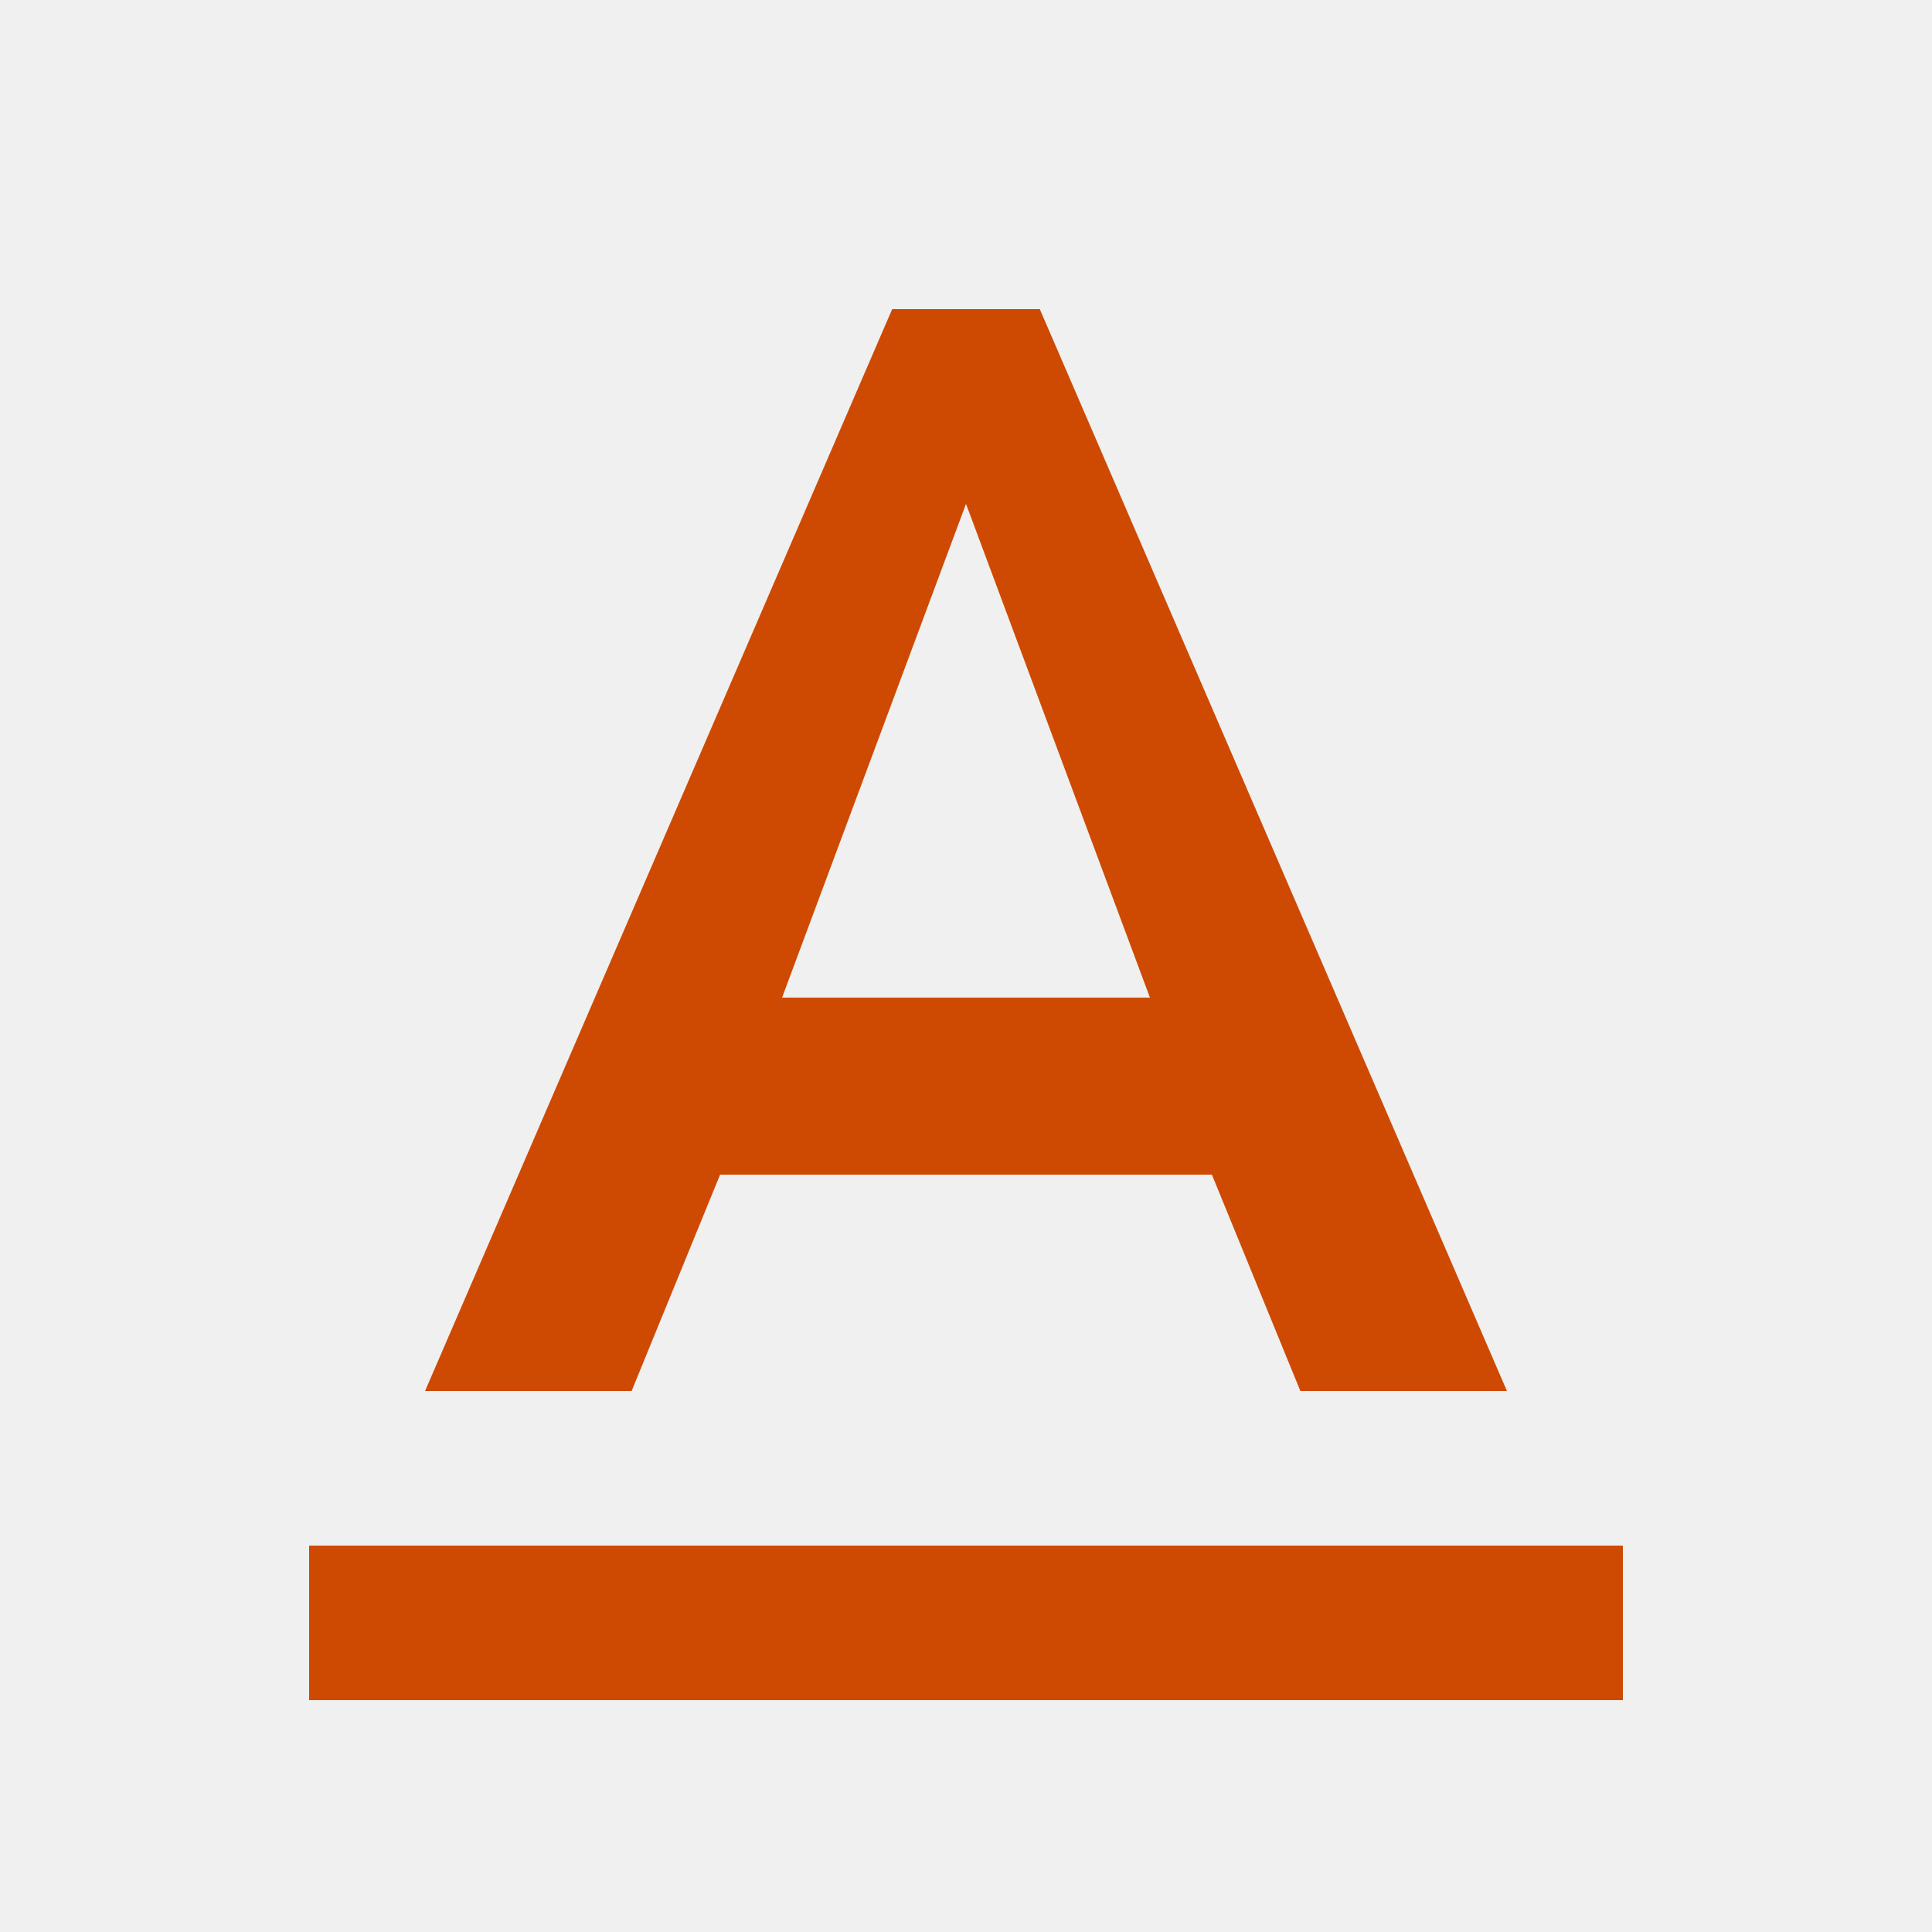
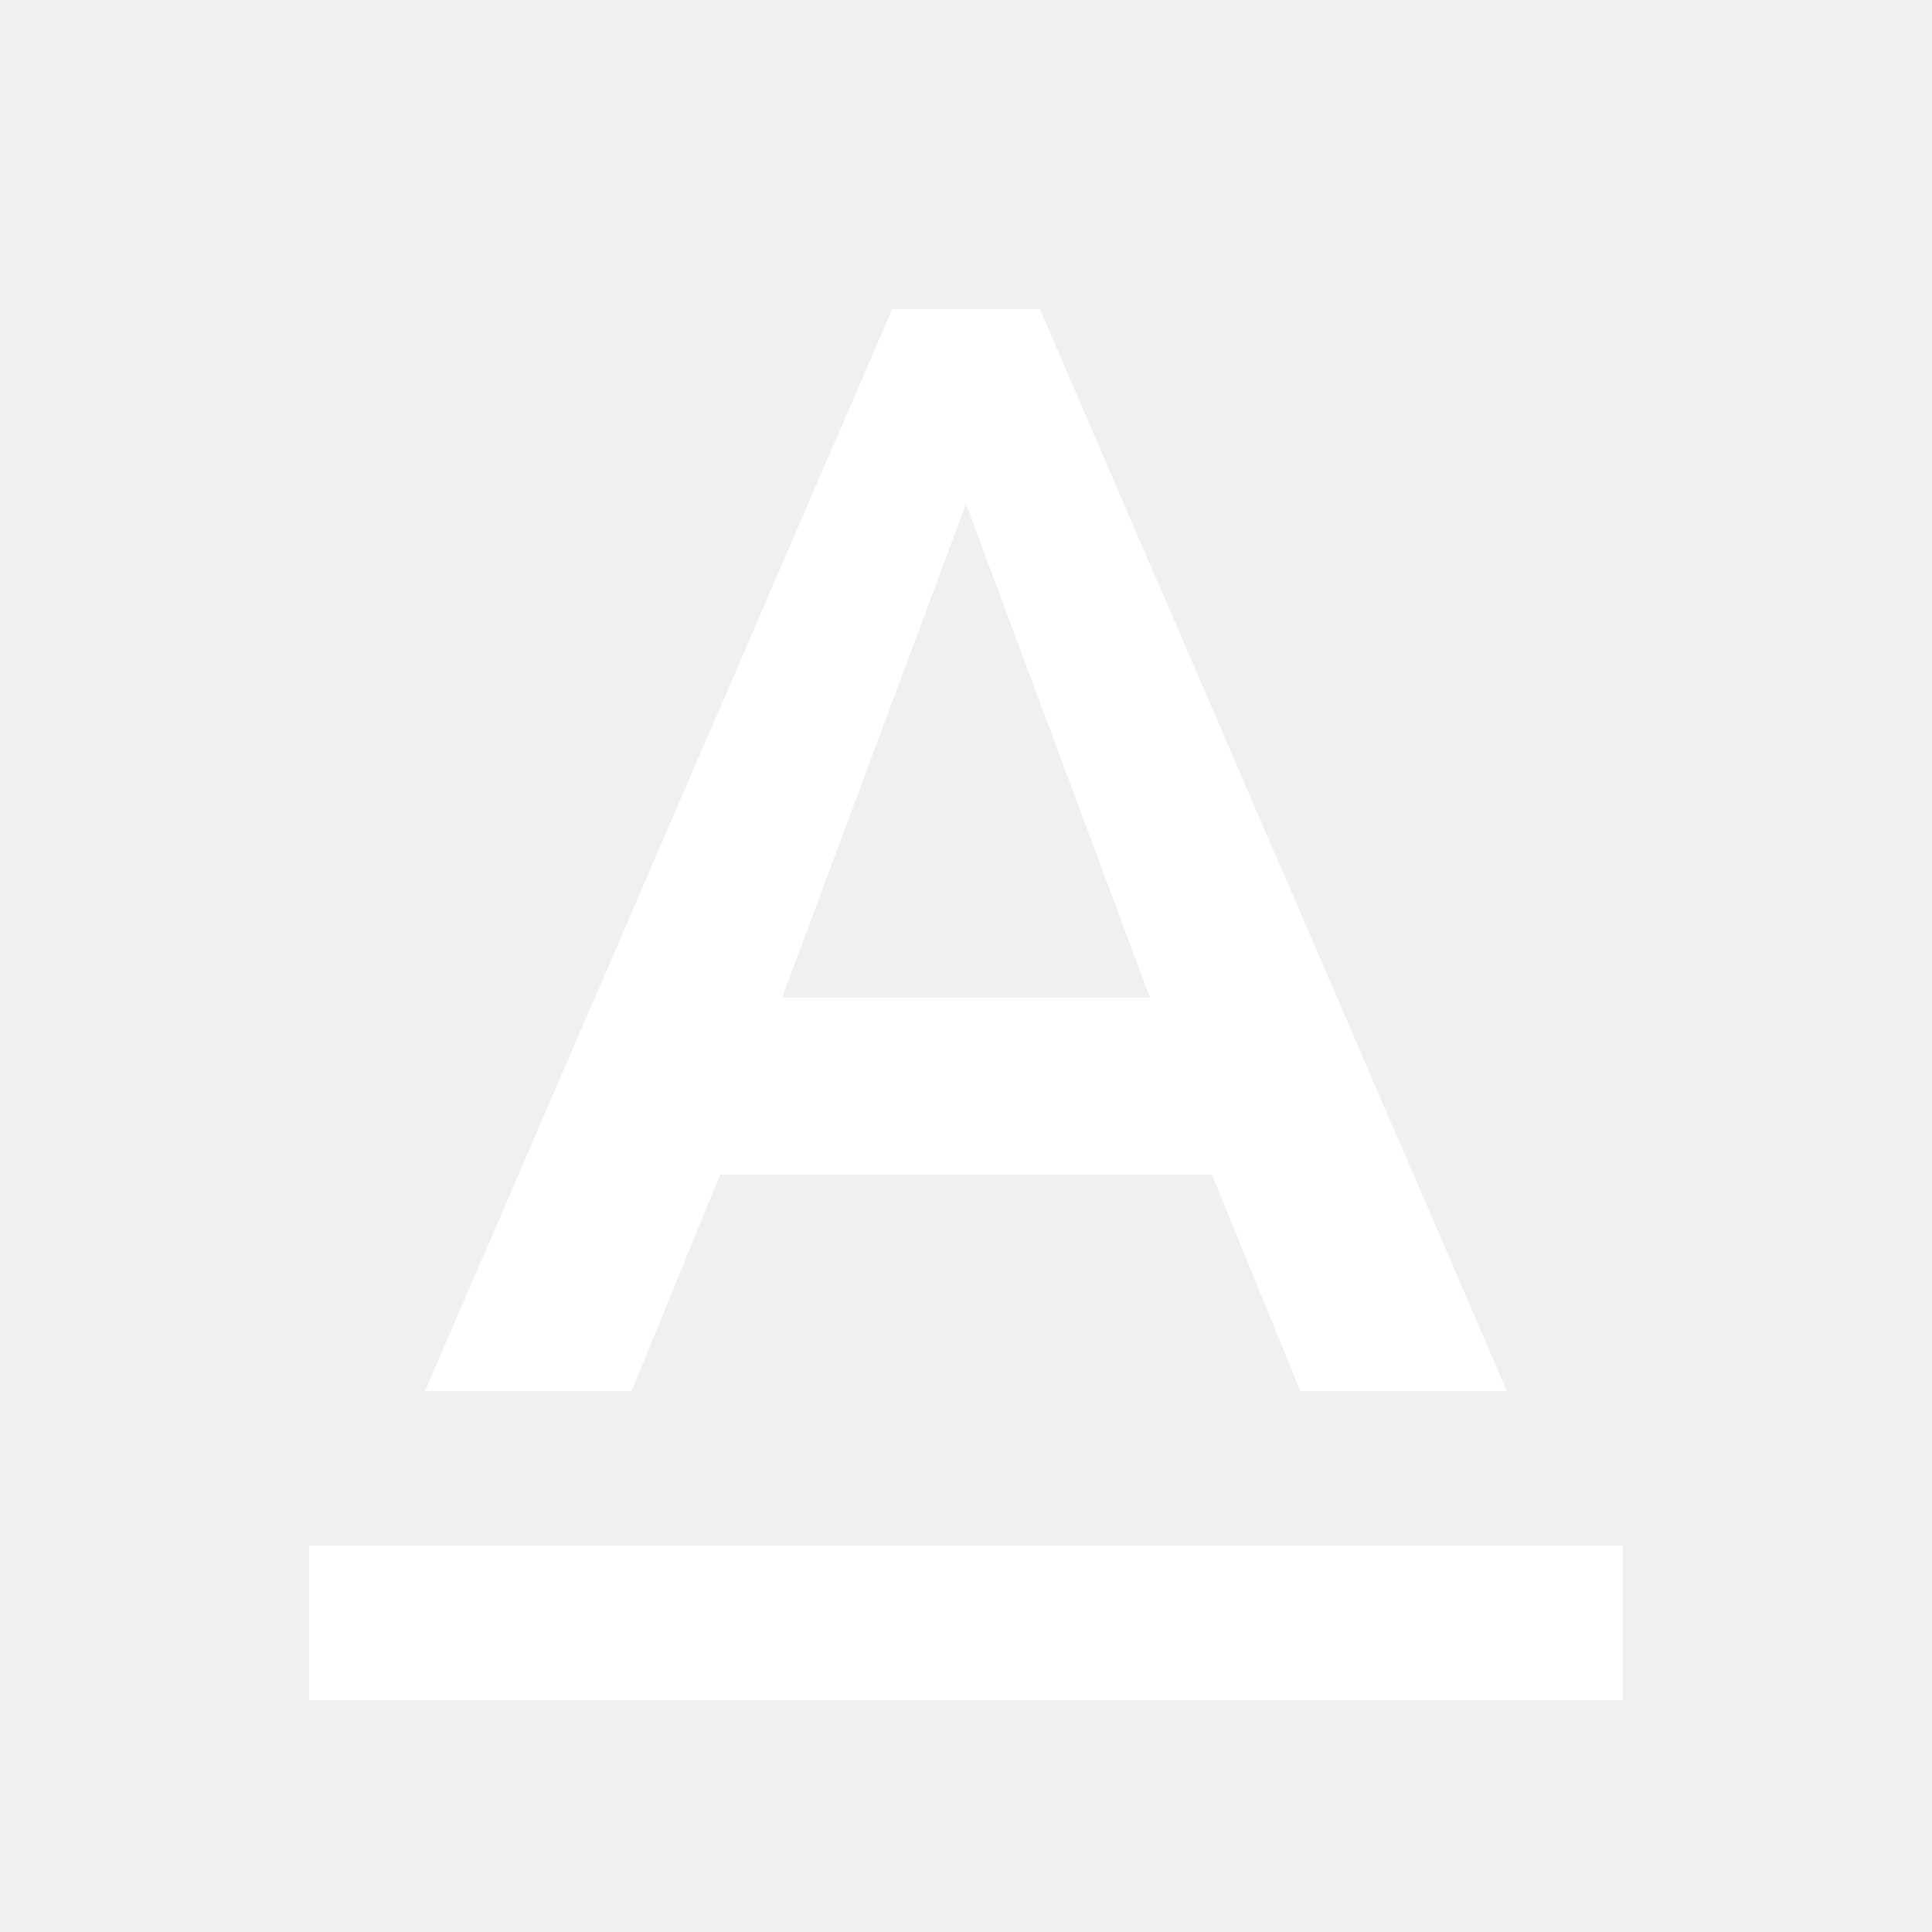
<svg xmlns="http://www.w3.org/2000/svg" width="25px" height="25px" viewBox="0 0 25 25" version="1.1">
  <defs />
  <g id="Symbols" stroke="none" stroke-width="1" fill="none" fill-rule="evenodd">
    <g id="Desktop---Header" transform="translate(-946, -80)">
-       <g id="Accessiblity" transform="translate(922, 81)" fill="#ce4a02">
+       <g id="Accessiblity" transform="translate(922, 81)" fill="#fff">
        <path d="M28,19 L28,21 L45,21 L45,19 L28,19 L28,19 Z M33.318,14.2 L39.682,14.2 L40.827,17 L43.5,17 L37.455,3 L35.545,3 L29.5,17 L32.173,17 L33.318,14.2 L33.318,14.2 Z M36.5,5.52 L38.88,11.909 L34.12,11.909 L36.5,5.52 L36.5,5.52 Z" id="Shape-Copy" />
      </g>
    </g>
  </g>
</svg>
